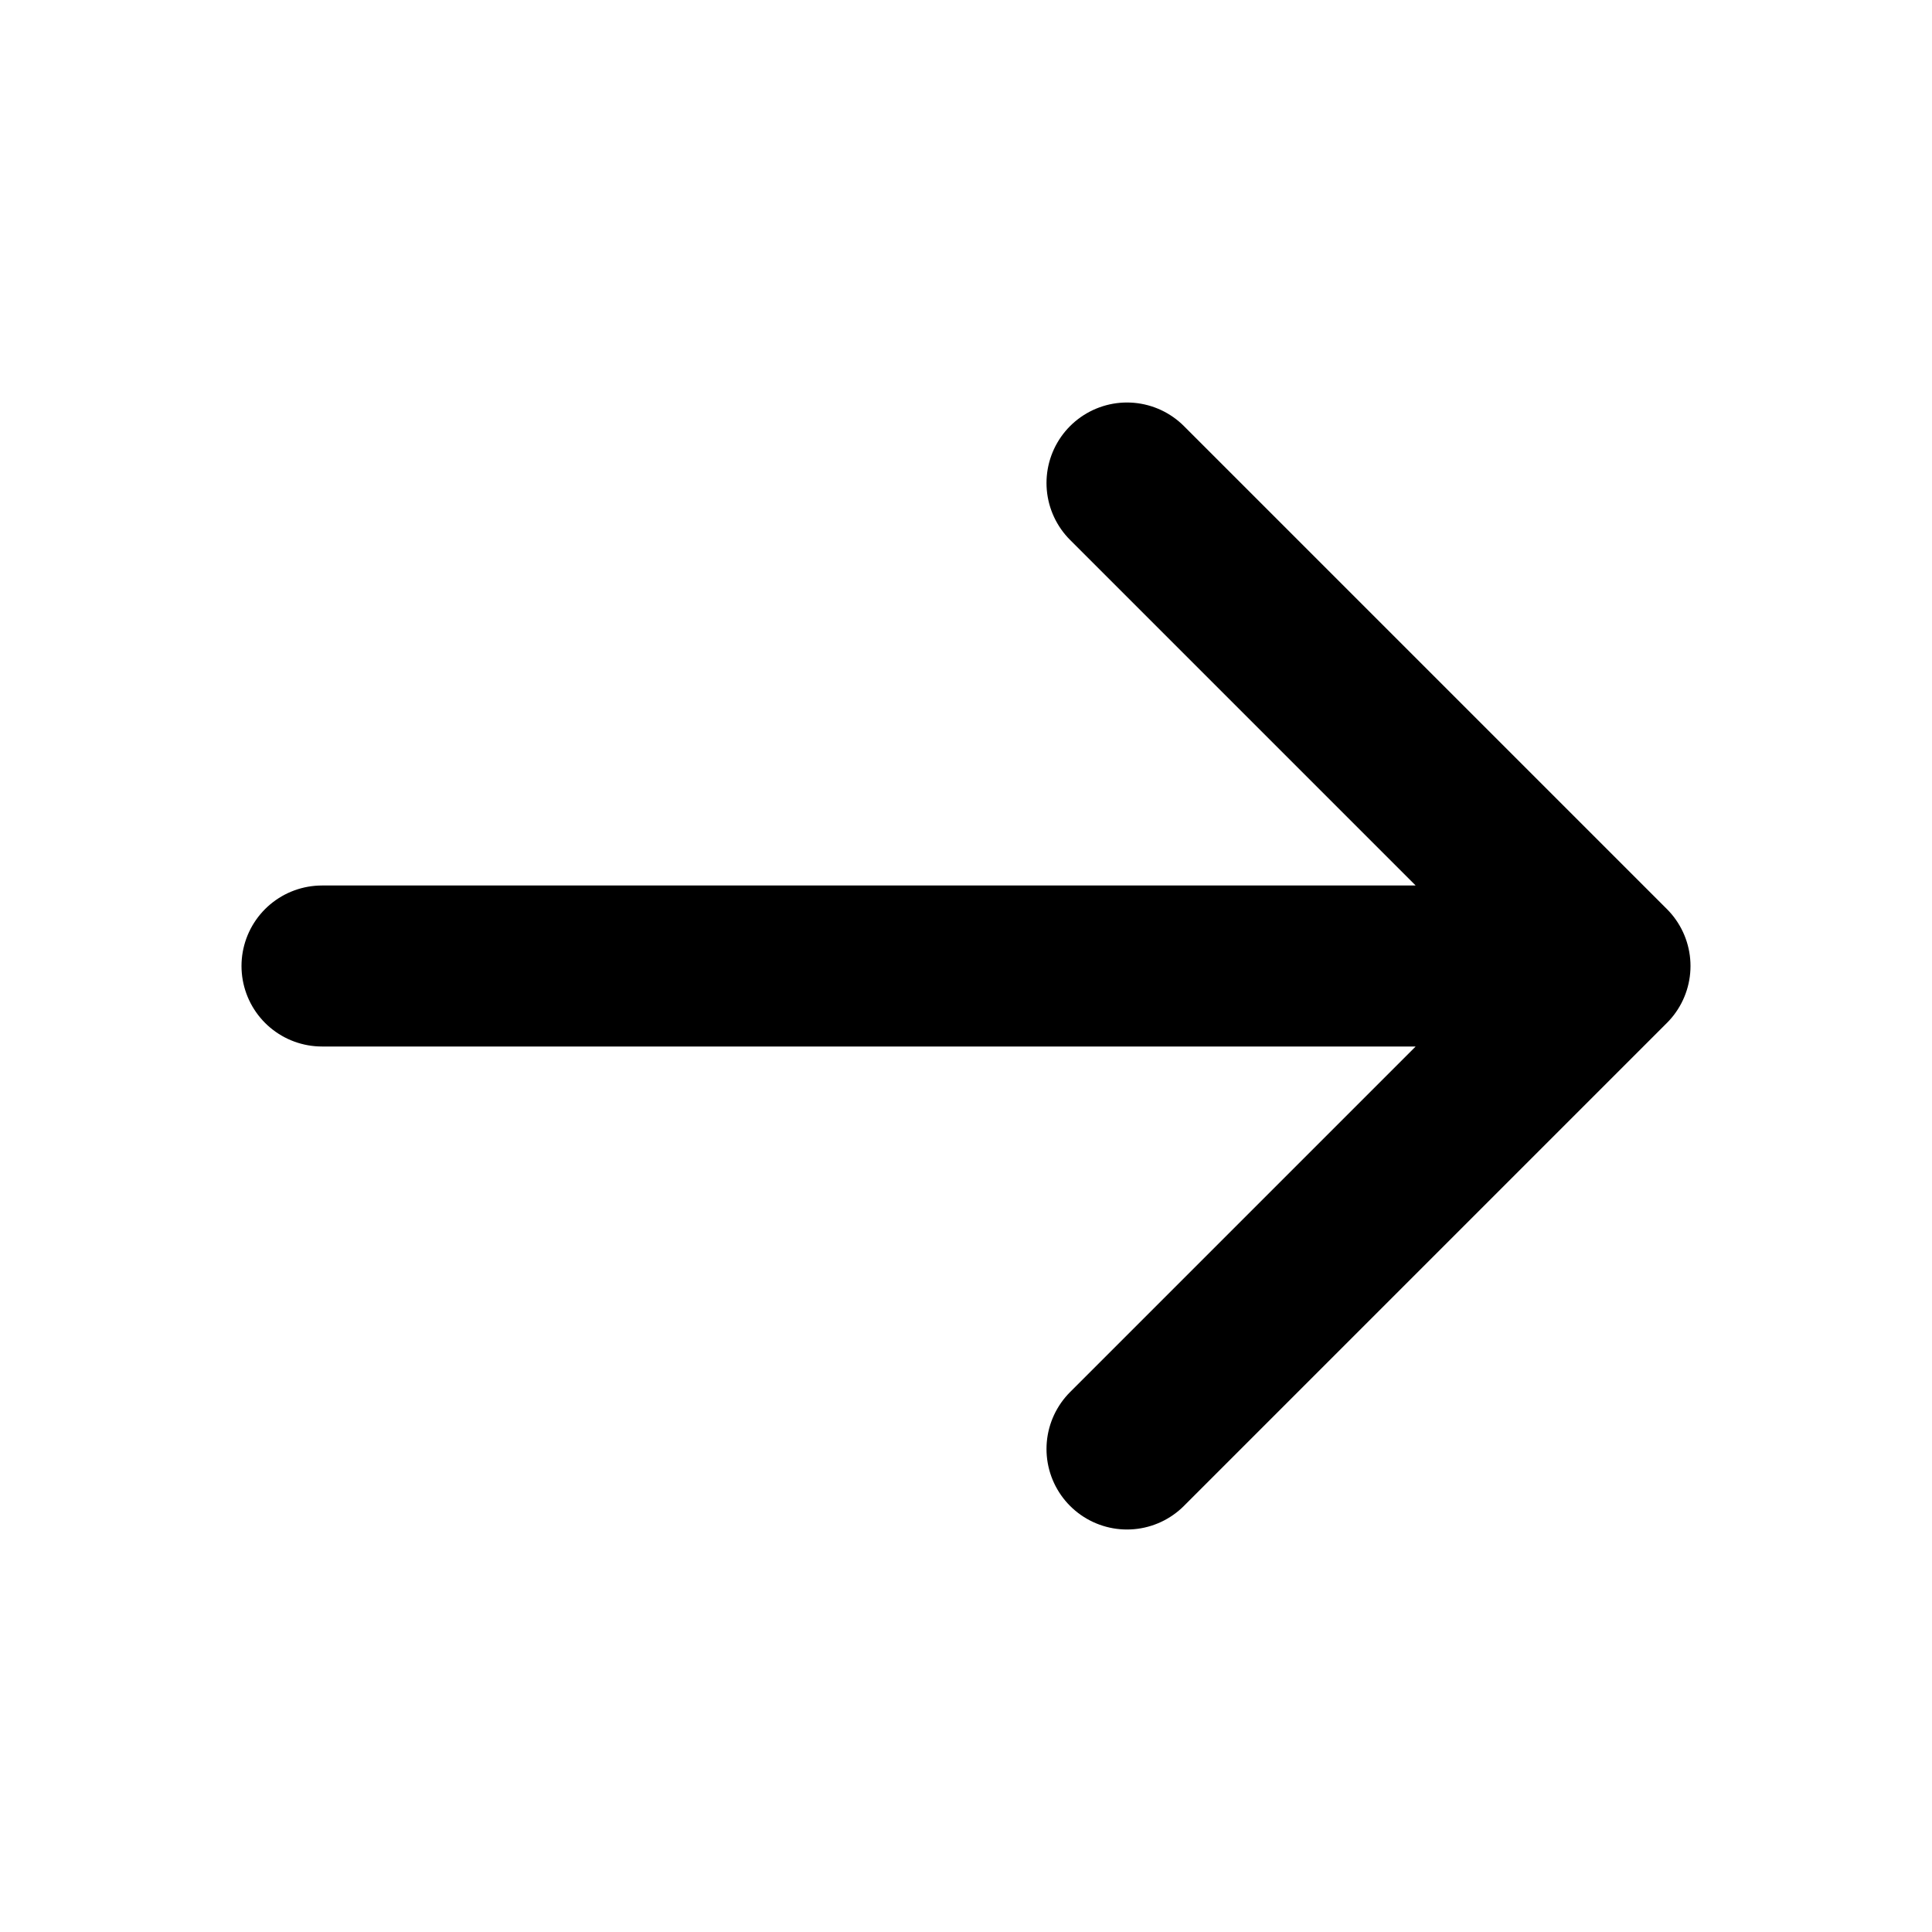
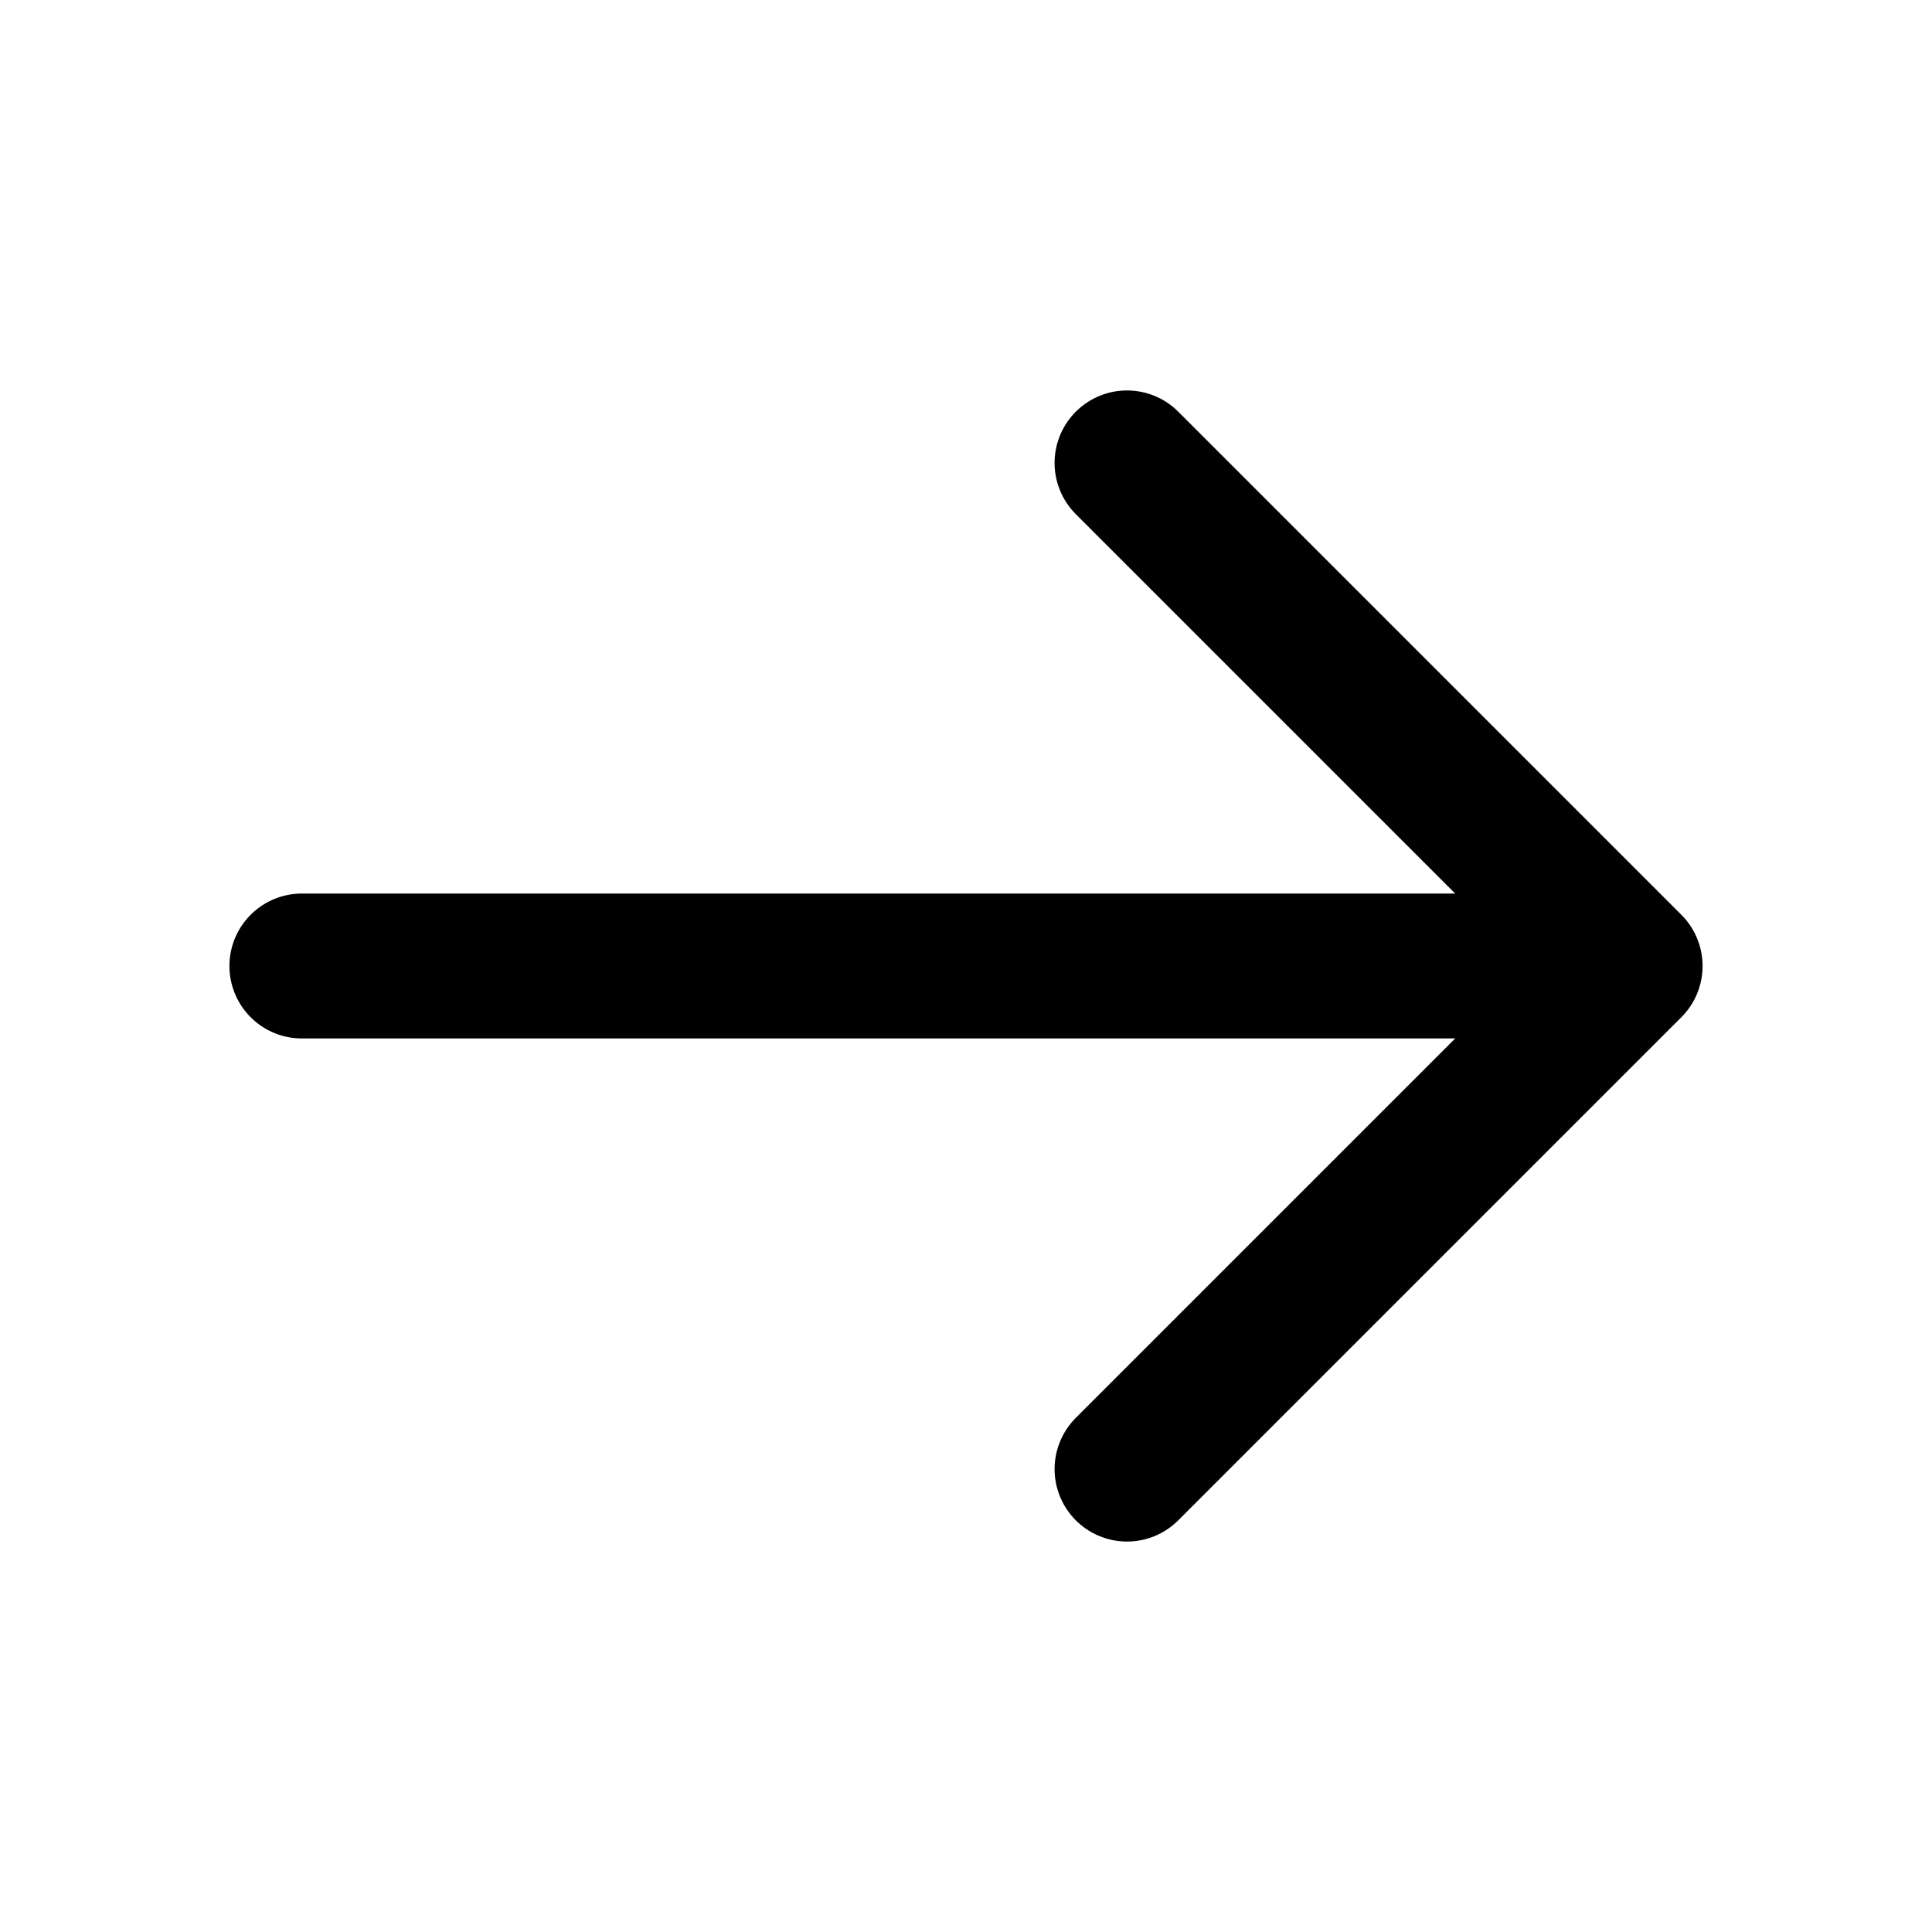
- <svg xmlns="http://www.w3.org/2000/svg" width="24" height="24" viewBox="0 0 24 24" fill="none">
-   <path d="M14 6L20 12L14 18M19 12H4" stroke="black" stroke-width="2" stroke-linecap="round" stroke-linejoin="round" />
+ <svg xmlns="http://www.w3.org/2000/svg" width="20" height="20" viewBox="0 0 20 20" fill="none">
+   <path d="M11.667 4.792L16.875 10L11.667 15.208M16.25 10H3.125" stroke="black" stroke-width="1.5" stroke-linecap="round" stroke-linejoin="round" />
</svg>
